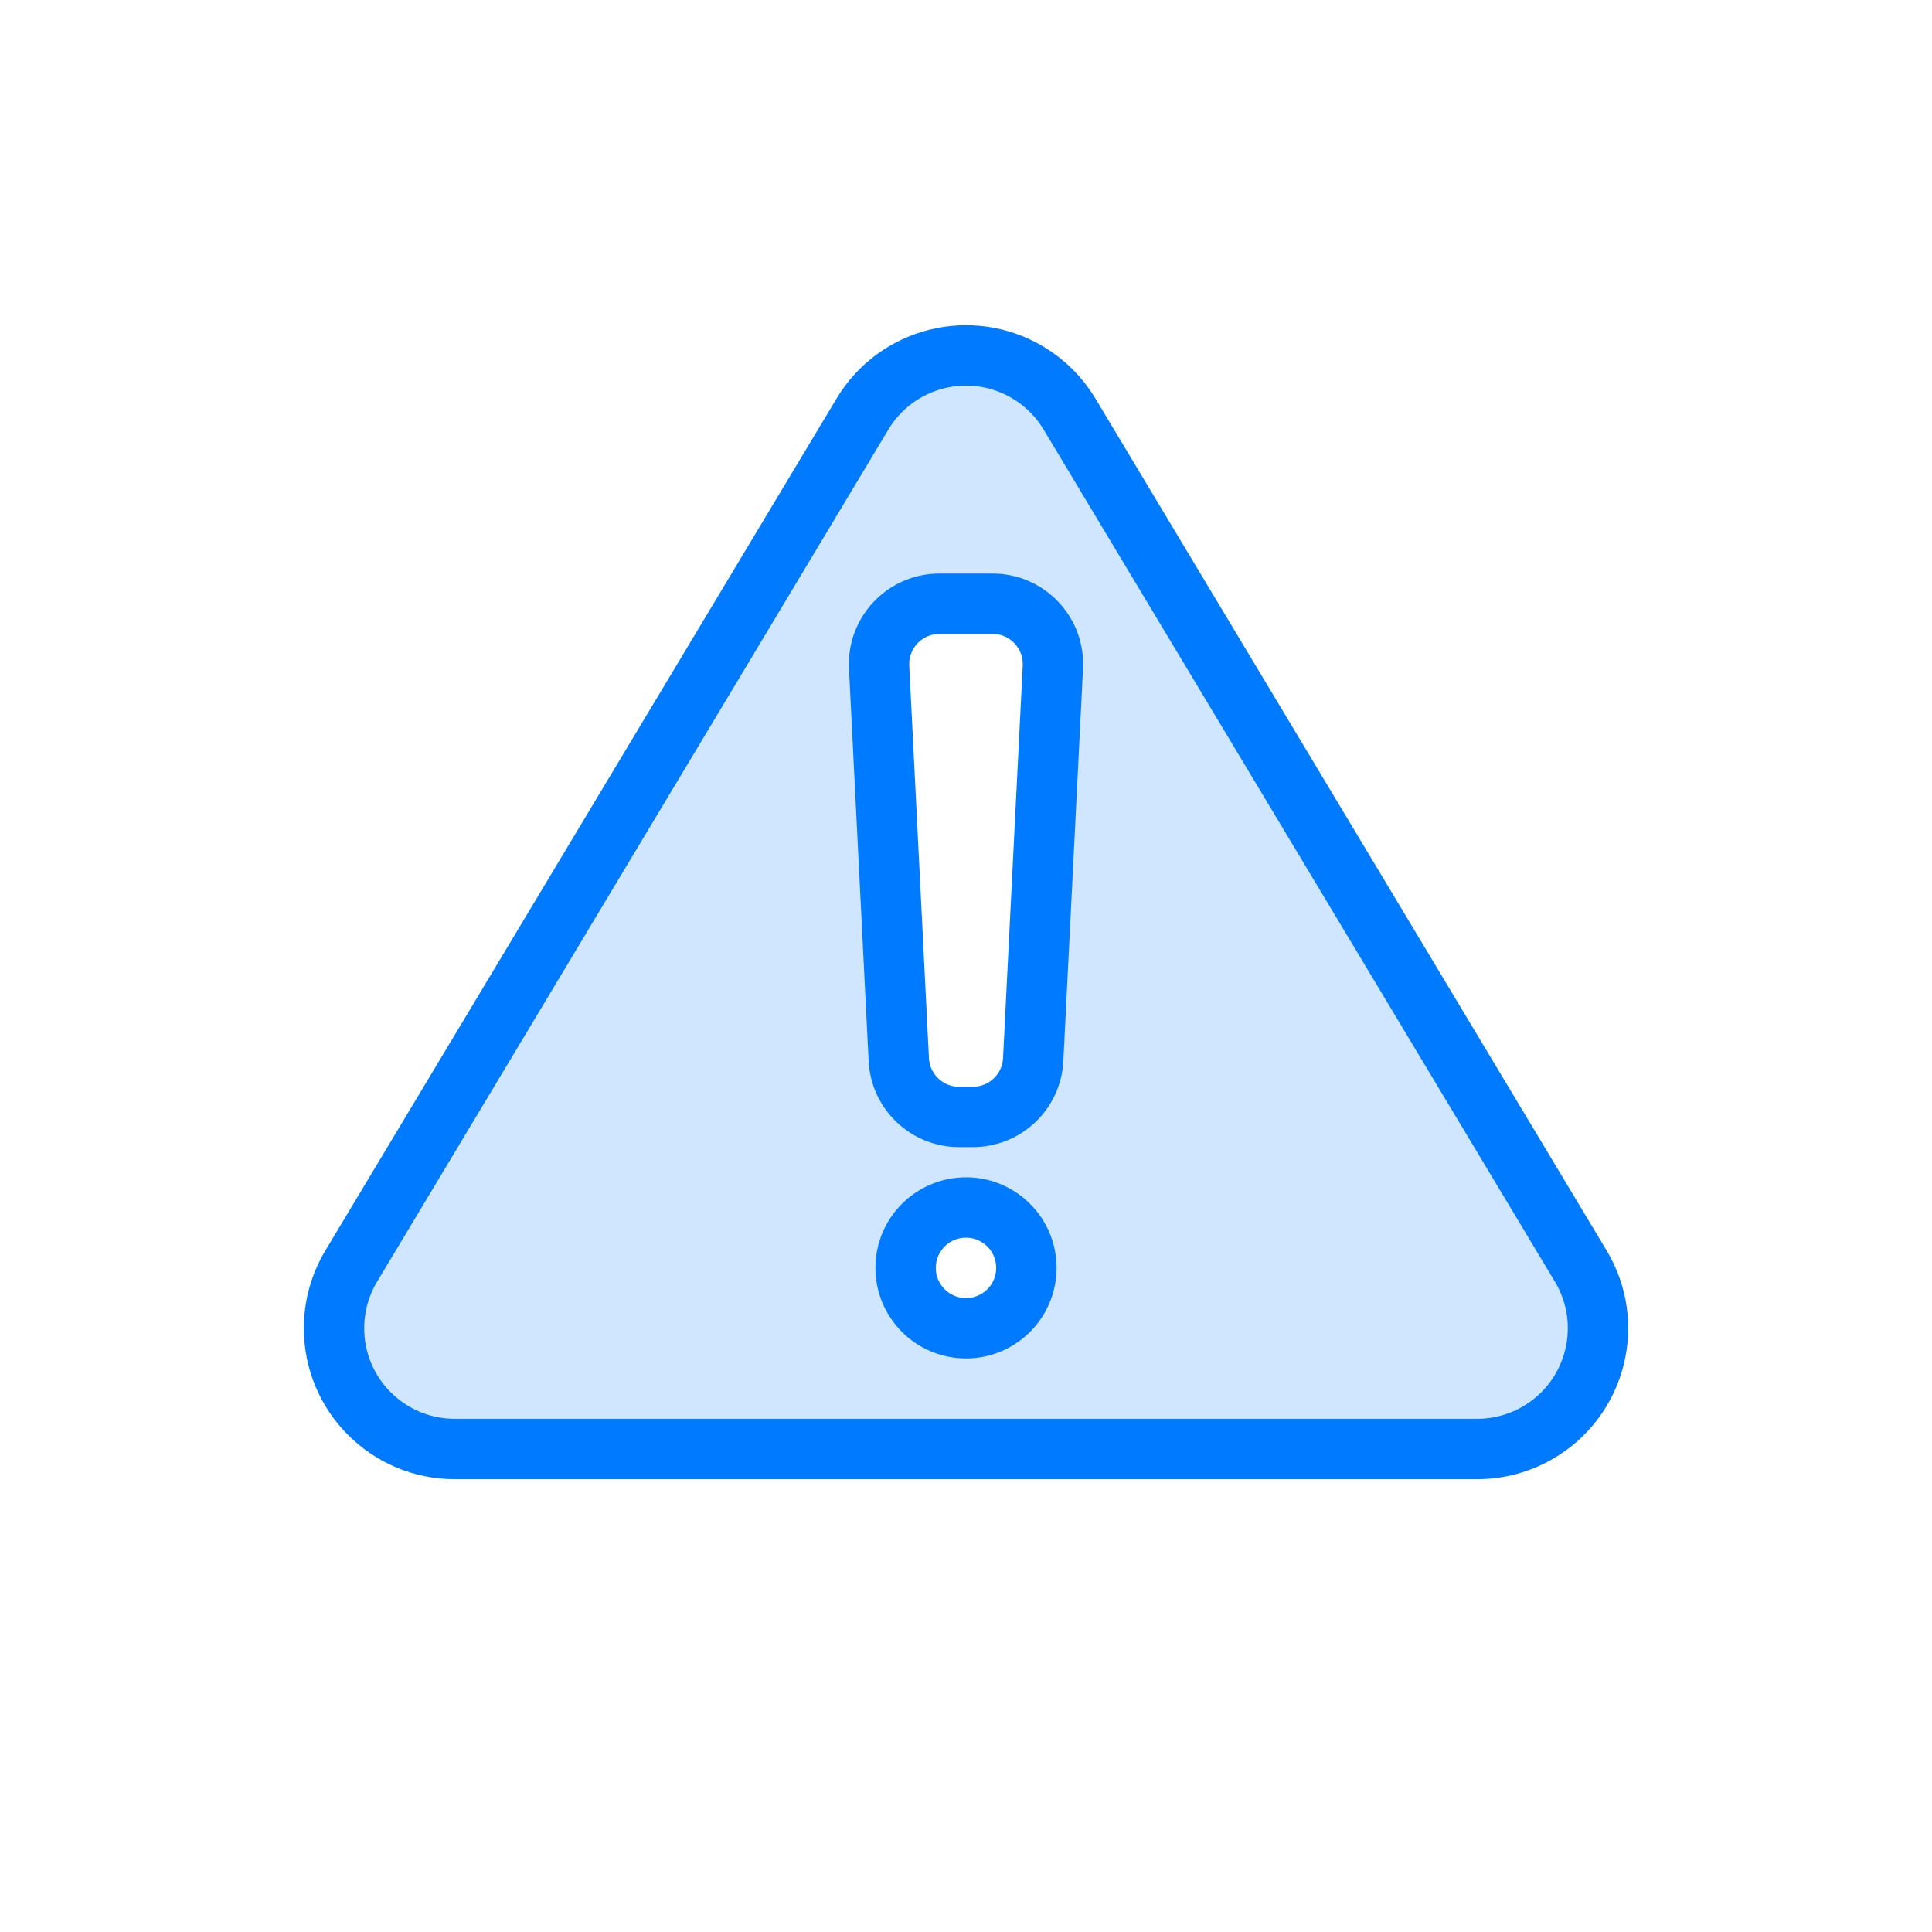
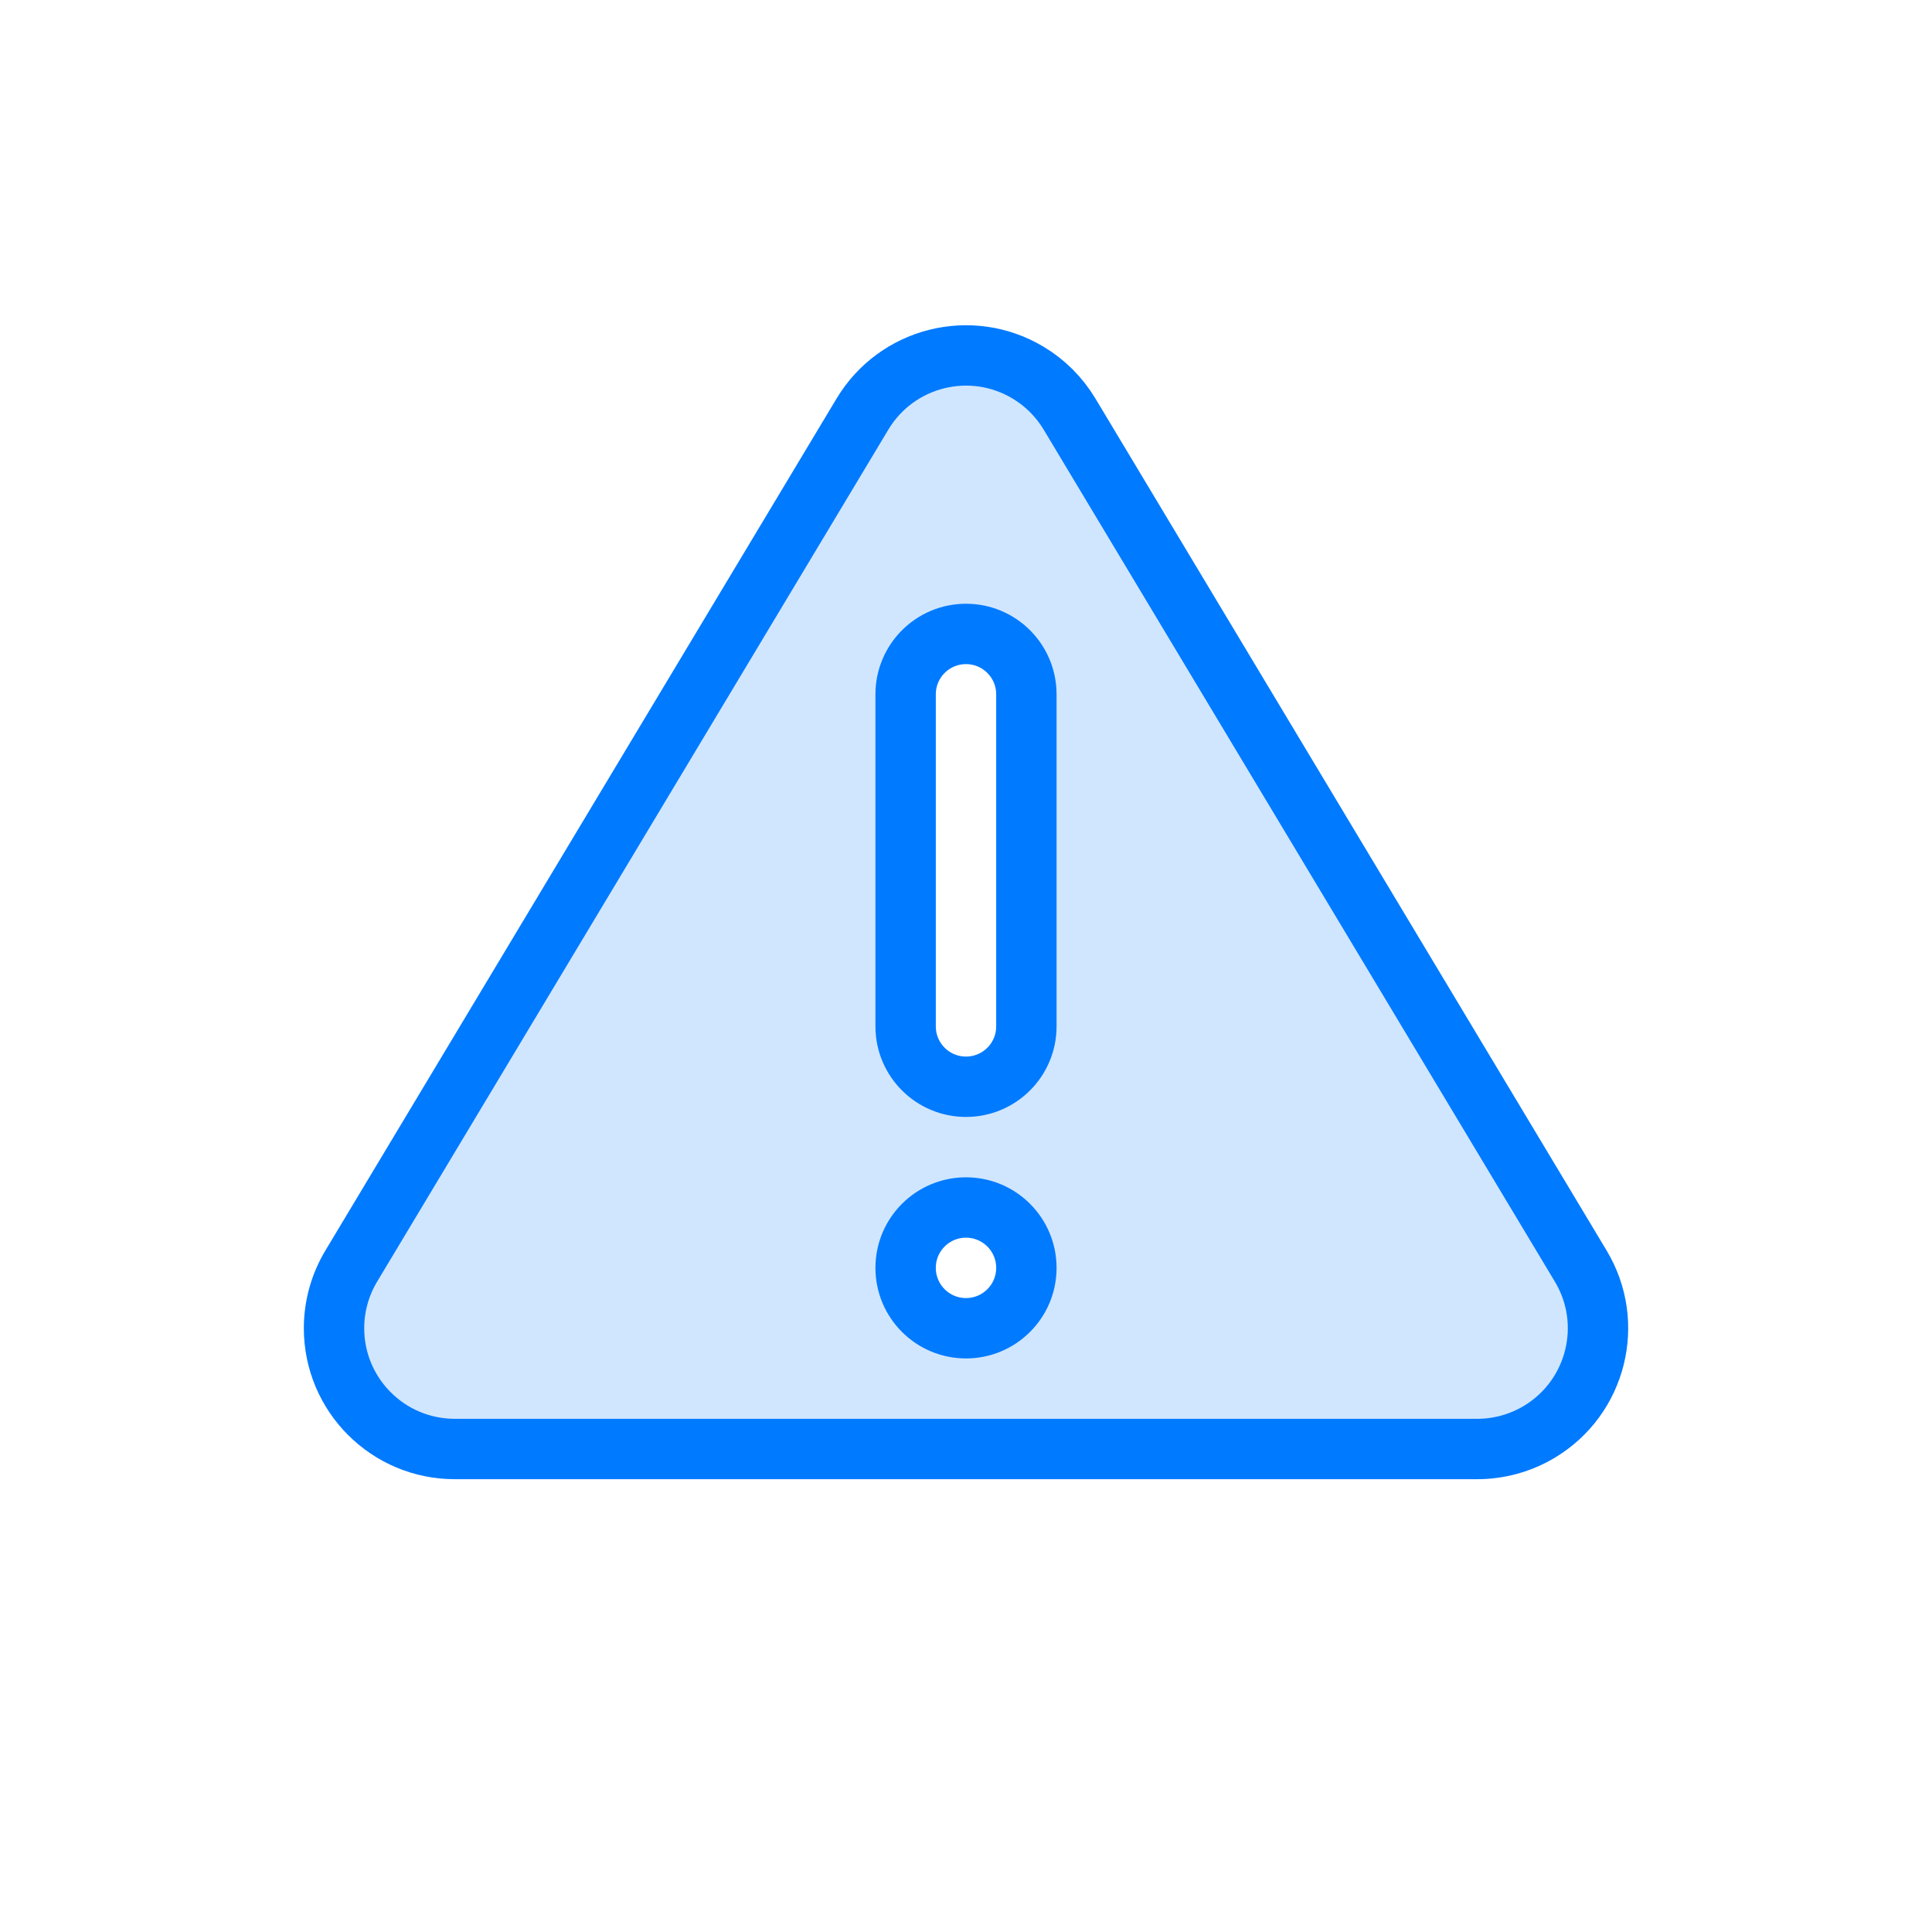
- <svg xmlns="http://www.w3.org/2000/svg" width="64px" height="64px" viewBox="0 0 64 64" version="1.1">
-   <g id="icons/alert-triangle" stroke="none" stroke-width="1" fill="none" fill-rule="evenodd">
-     <path d="M35.43,13.717 L52.365,41.942 C53.502,43.836 52.888,46.293 50.993,47.43 C50.372,47.803 49.66,48 48.935,48 L15.065,48 C12.856,48 11.065,46.209 11.065,44 C11.065,43.275 11.262,42.564 11.635,41.942 L28.57,13.717 C29.707,11.822 32.164,11.208 34.058,12.345 C34.621,12.682 35.092,13.154 35.43,13.717 Z M32,40 C30.895,40 30,40.895 30,42 C30,43.105 30.895,44 32,44 C33.105,44 34,43.105 34,42 C34,40.895 33.105,40 32,40 Z M31.12,20 C31.086,20 31.053,20.001 31.019,20.003 C29.916,20.058 29.067,20.997 29.122,22.1 L29.774,35.1 C29.827,36.164 30.706,37 31.771,37 L32.229,37 C33.294,37 34.173,36.164 34.226,35.1 L34.878,22.1 C34.88,22.067 34.88,22.033 34.88,22 C34.88,20.895 33.985,20 32.88,20 L31.12,20 Z" id="fill" fill-opacity="0.184" fill="#007AFF" fill-rule="nonzero" />
-     <path d="M35.43,13.717 L52.365,41.942 C53.502,43.836 52.888,46.293 50.993,47.43 C50.372,47.803 49.66,48 48.935,48 L15.065,48 C12.856,48 11.065,46.209 11.065,44 C11.065,43.275 11.262,42.564 11.635,41.942 L28.57,13.717 C29.707,11.822 32.164,11.208 34.058,12.345 C34.621,12.682 35.092,13.154 35.43,13.717 Z M31.12,20 L32.88,20 C33.985,20 34.88,20.895 34.88,22 C34.88,22.033 34.88,22.067 34.878,22.1 L34.226,35.1 C34.173,36.164 33.294,37 32.229,37 L31.771,37 C30.706,37 29.827,36.164 29.774,35.1 L29.122,22.1 C29.067,20.997 29.916,20.058 31.019,20.003 C31.053,20.001 31.086,20 31.12,20 Z M32,40 L32,40 C33.105,40 34,40.895 34,42 L34,42 C34,43.105 33.105,44 32,44 L32,44 C30.895,44 30,43.105 30,42 L30,42 C30,40.895 30.895,40 32,40 Z" id="border" stroke="#007AFF" stroke-width="2" stroke-linecap="round" stroke-linejoin="round" fill-rule="nonzero" />
+ <svg xmlns="http://www.w3.org/2000/svg" width="64" height="64" viewBox="0 0 64 64">
+   <g fill="none" fill-rule="evenodd">
+     <path fill="#007AFF" fill-opacity=".184" fill-rule="nonzero" d="M35.43,13.717 L52.365,41.942 C53.502,43.836 52.888,46.293 50.993,47.43 C50.372,47.803 49.66,48 48.935,48 L15.065,48 C12.856,48 11.065,46.209 11.065,44 C11.065,43.275 11.262,42.564 11.635,41.942 L28.57,13.717 C29.707,11.822 32.164,11.208 34.058,12.345 C34.621,12.682 35.092,13.154 35.43,13.717 Z M32,40 C30.895,40 30,40.895 30,42 C30,43.105 30.895,44 32,44 C33.105,44 34,43.105 34,42 C34,40.895 33.105,40 32,40 Z M32,21 C30.895,21 30,21.895 30,23 L30,34 C30,35.105 30.895,36 32,36 C33.105,36 34,35.105 34,34 L34,23 C34,21.895 33.105,21 32,21 Z" />
+     <path stroke="#007AFF" stroke-linecap="round" stroke-linejoin="round" stroke-width="2" d="M35.43,13.717 L52.365,41.942 C53.502,43.836 52.888,46.293 50.993,47.43 C50.372,47.803 49.66,48 48.935,48 L15.065,48 C12.856,48 11.065,46.209 11.065,44 C11.065,43.275 11.262,42.564 11.635,41.942 L28.57,13.717 C29.707,11.822 32.164,11.208 34.058,12.345 C34.621,12.682 35.092,13.154 35.43,13.717 Z M32,21 C33.105,21 34,21.895 34,23 L34,34 C34,35.105 33.105,36 32,36 C30.895,36 30,35.105 30,34 L30,23 C30,21.895 30.895,21 32,21 Z M32,40 C33.105,40 34,40.895 34,42 C34,43.105 33.105,44 32,44 C30.895,44 30,43.105 30,42 C30,40.895 30.895,40 32,40 Z" />
  </g>
</svg>
